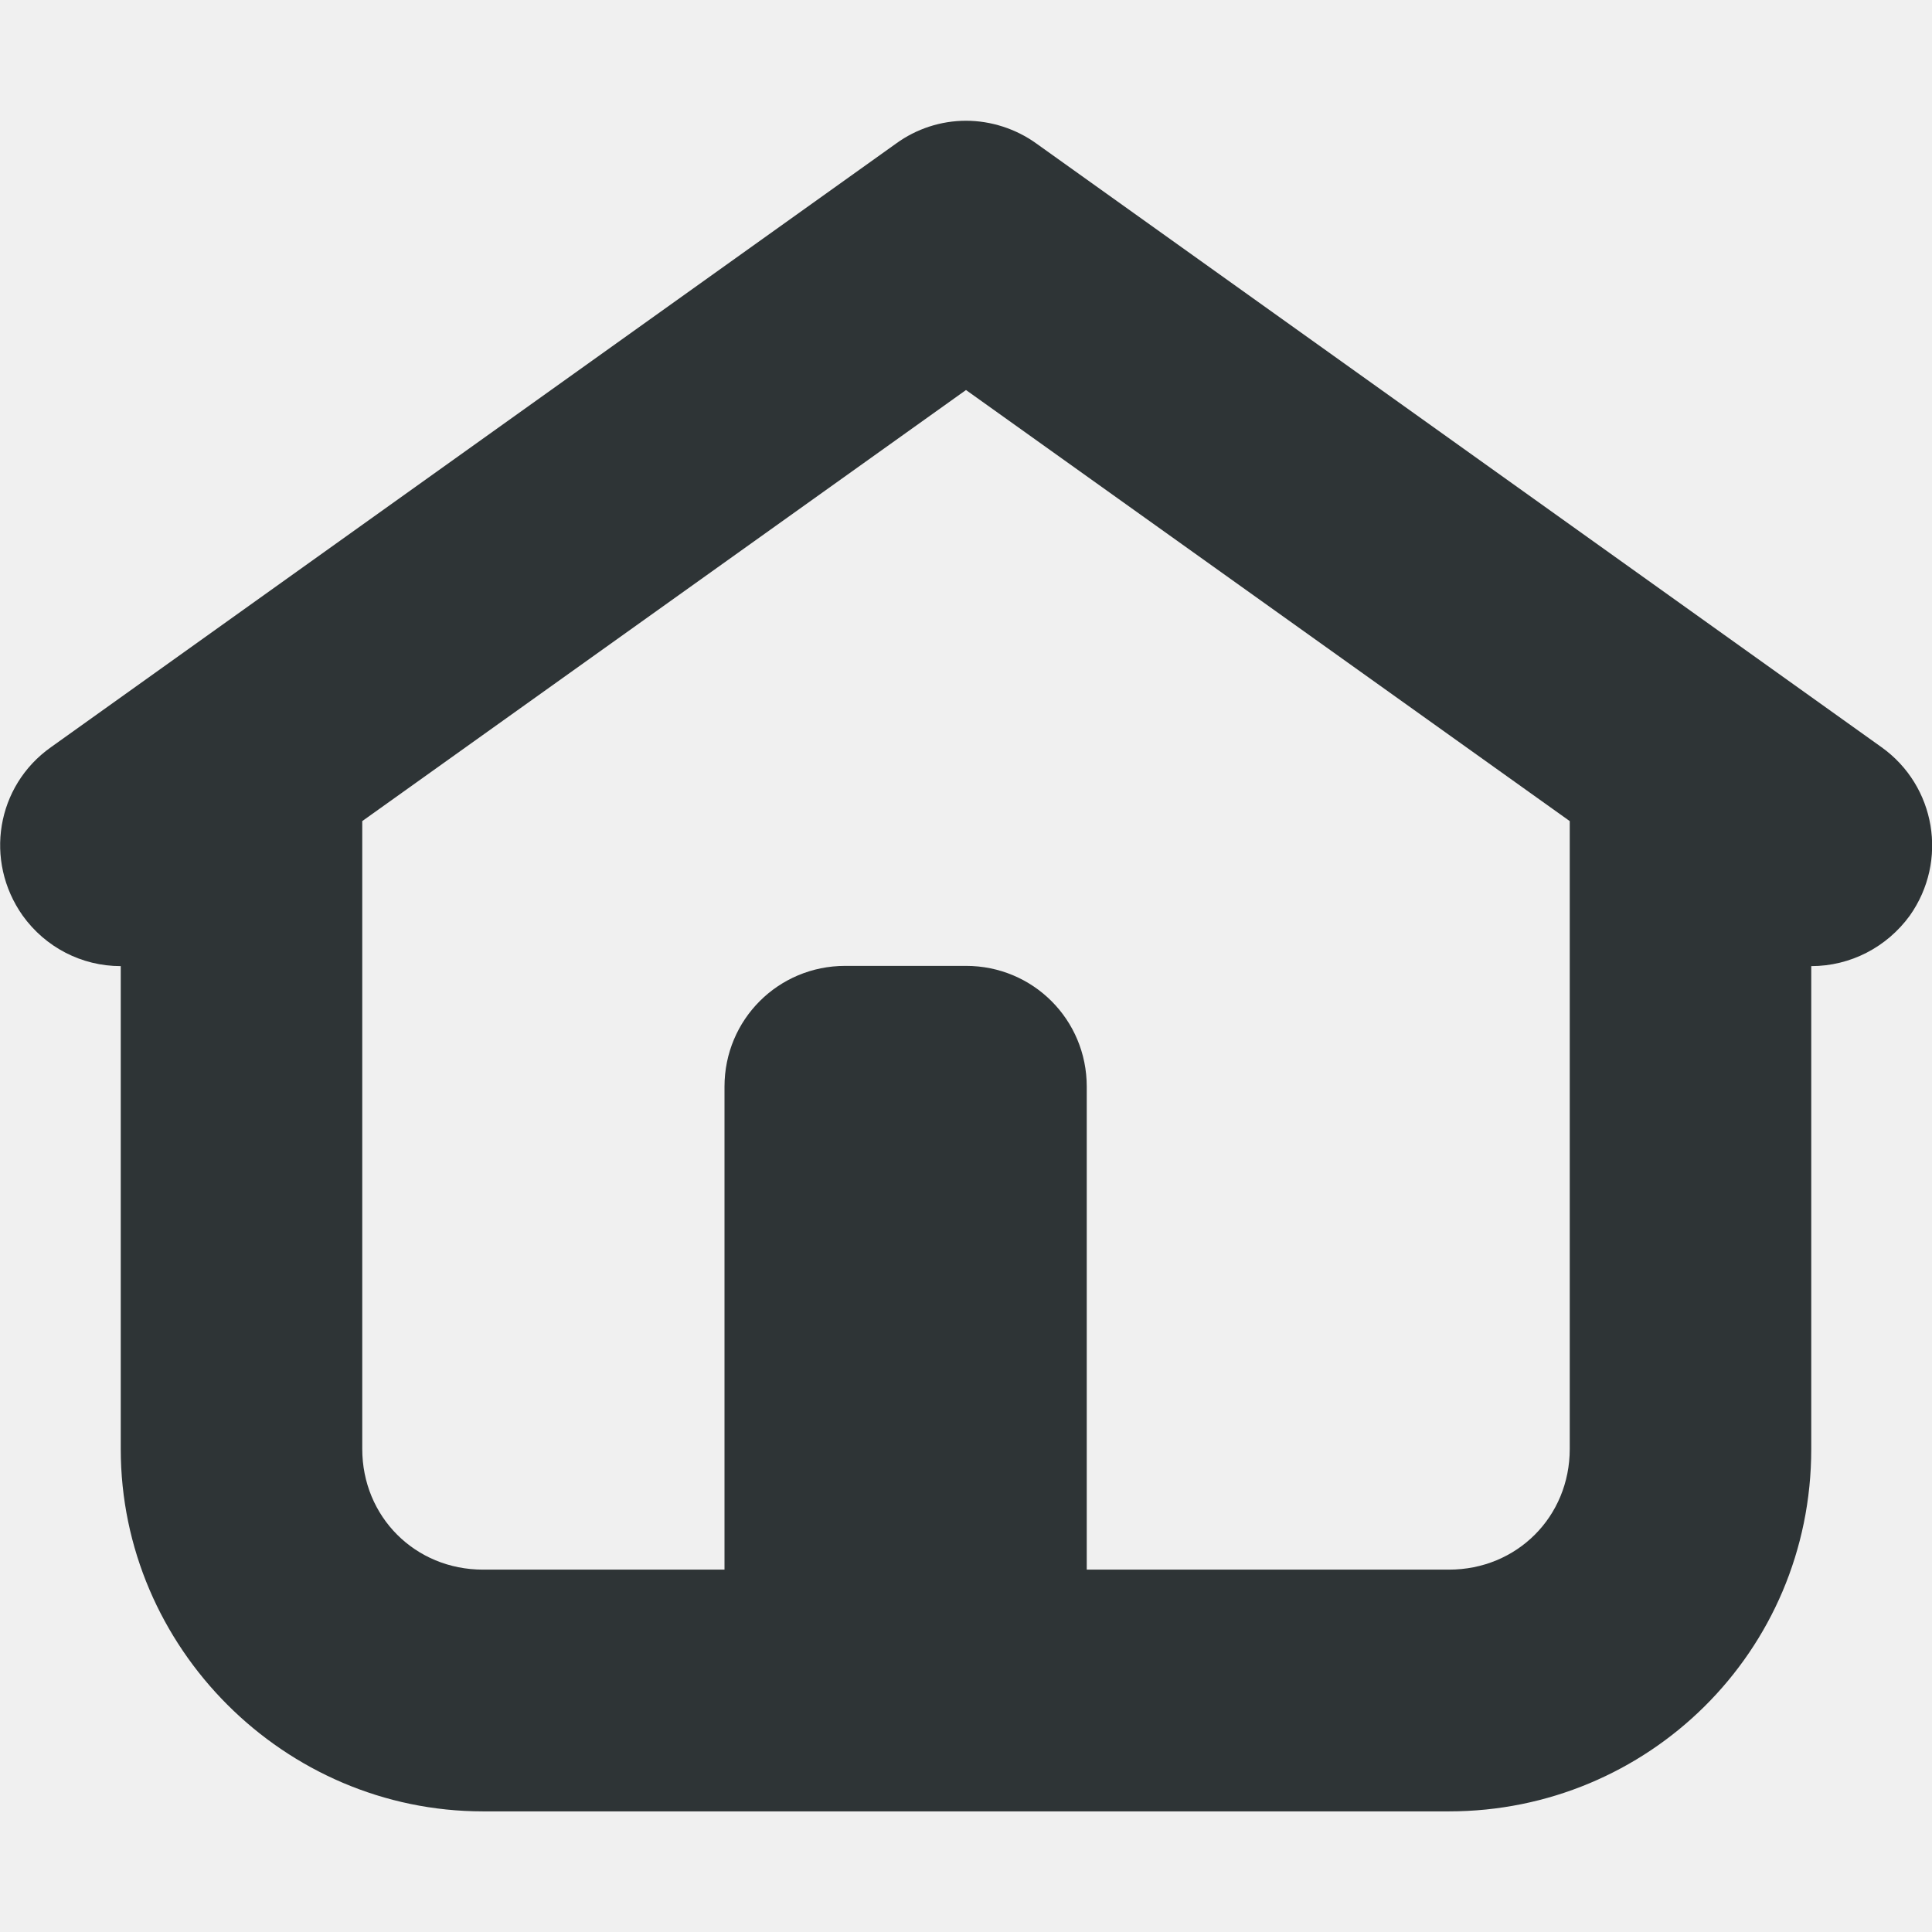
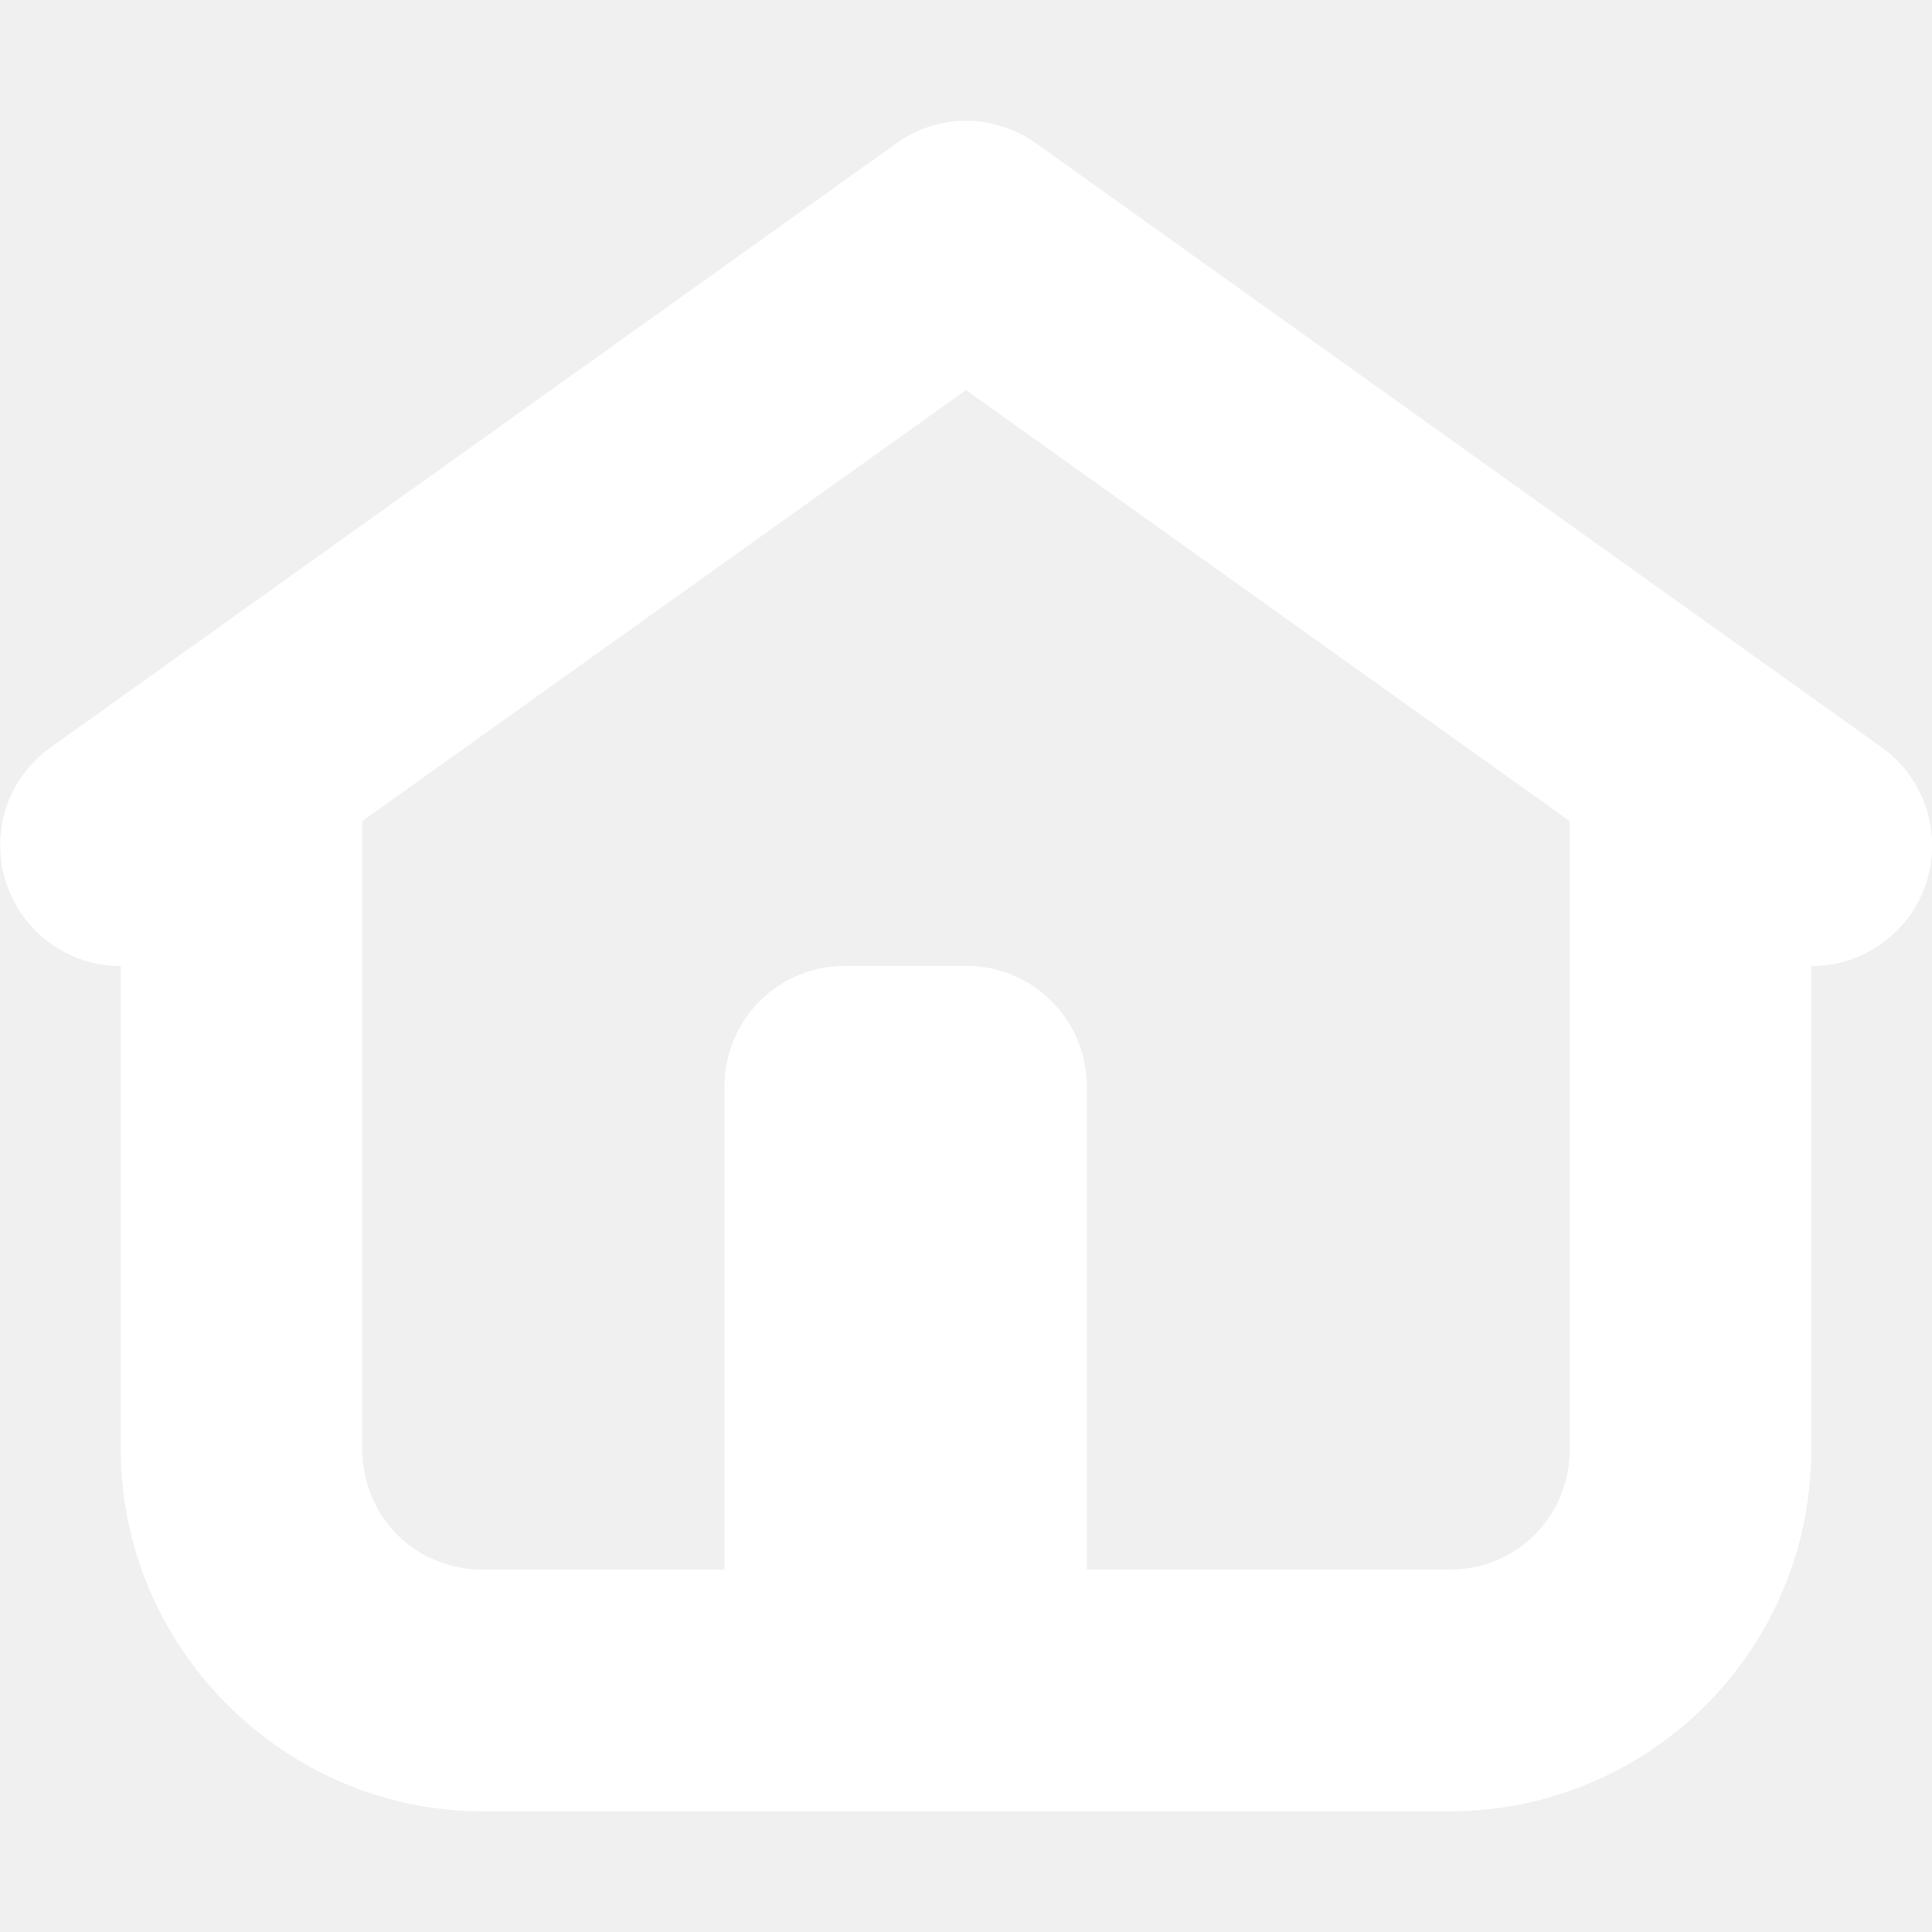
<svg xmlns="http://www.w3.org/2000/svg" height="16px" viewBox="0 0 16 16" width="16px">
-   <path d="m 8 1 c -0.207 0 -0.41 0.066 -0.578 0.188 l -7 5 c -0.453 0.32 -0.555 0.941 -0.234 1.395 c 0.188 0.262 0.488 0.418 0.812 0.418 v 4 c 0 1.645 1.355 3 3 3 h 8 c 1.645 0 3 -1.32 3 -3 v -4 c 0.324 0 0.625 -0.156 0.816 -0.418 c 0.32 -0.453 0.215 -1.074 -0.234 -1.395 l -7 -5 c -0.168 -0.121 -0.375 -0.188 -0.582 -0.188 z m 0 2.23 l 5 3.57 v 5.199 c 0 0.562 -0.438 1 -1 1 h -3 v -4 c 0 -0.555 -0.445 -1 -1 -1 h -1 c -0.555 0 -1 0.445 -1 1 v 4 h -2 c -0.562 0 -1 -0.438 -1 -1 v -5.199 z m 0 0" fill="#2e3436" />
+   <path d="m 8 1 c -0.207 0 -0.41 0.066 -0.578 0.188 l -7 5 c -0.453 0.32 -0.555 0.941 -0.234 1.395 c 0.188 0.262 0.488 0.418 0.812 0.418 v 4 c 0 1.645 1.355 3 3 3 h 8 c 1.645 0 3 -1.32 3 -3 v -4 c 0.324 0 0.625 -0.156 0.816 -0.418 c 0.32 -0.453 0.215 -1.074 -0.234 -1.395 l -7 -5 c -0.168 -0.121 -0.375 -0.188 -0.582 -0.188 z m 0 2.23 l 5 3.57 v 5.199 c 0 0.562 -0.438 1 -1 1 h -3 v -4 c 0 -0.555 -0.445 -1 -1 -1 h -1 c -0.555 0 -1 0.445 -1 1 v 4 h -2 c -0.562 0 -1 -0.438 -1 -1 v -5.199 z m 0 0" fill="#ffffff" />
</svg>
